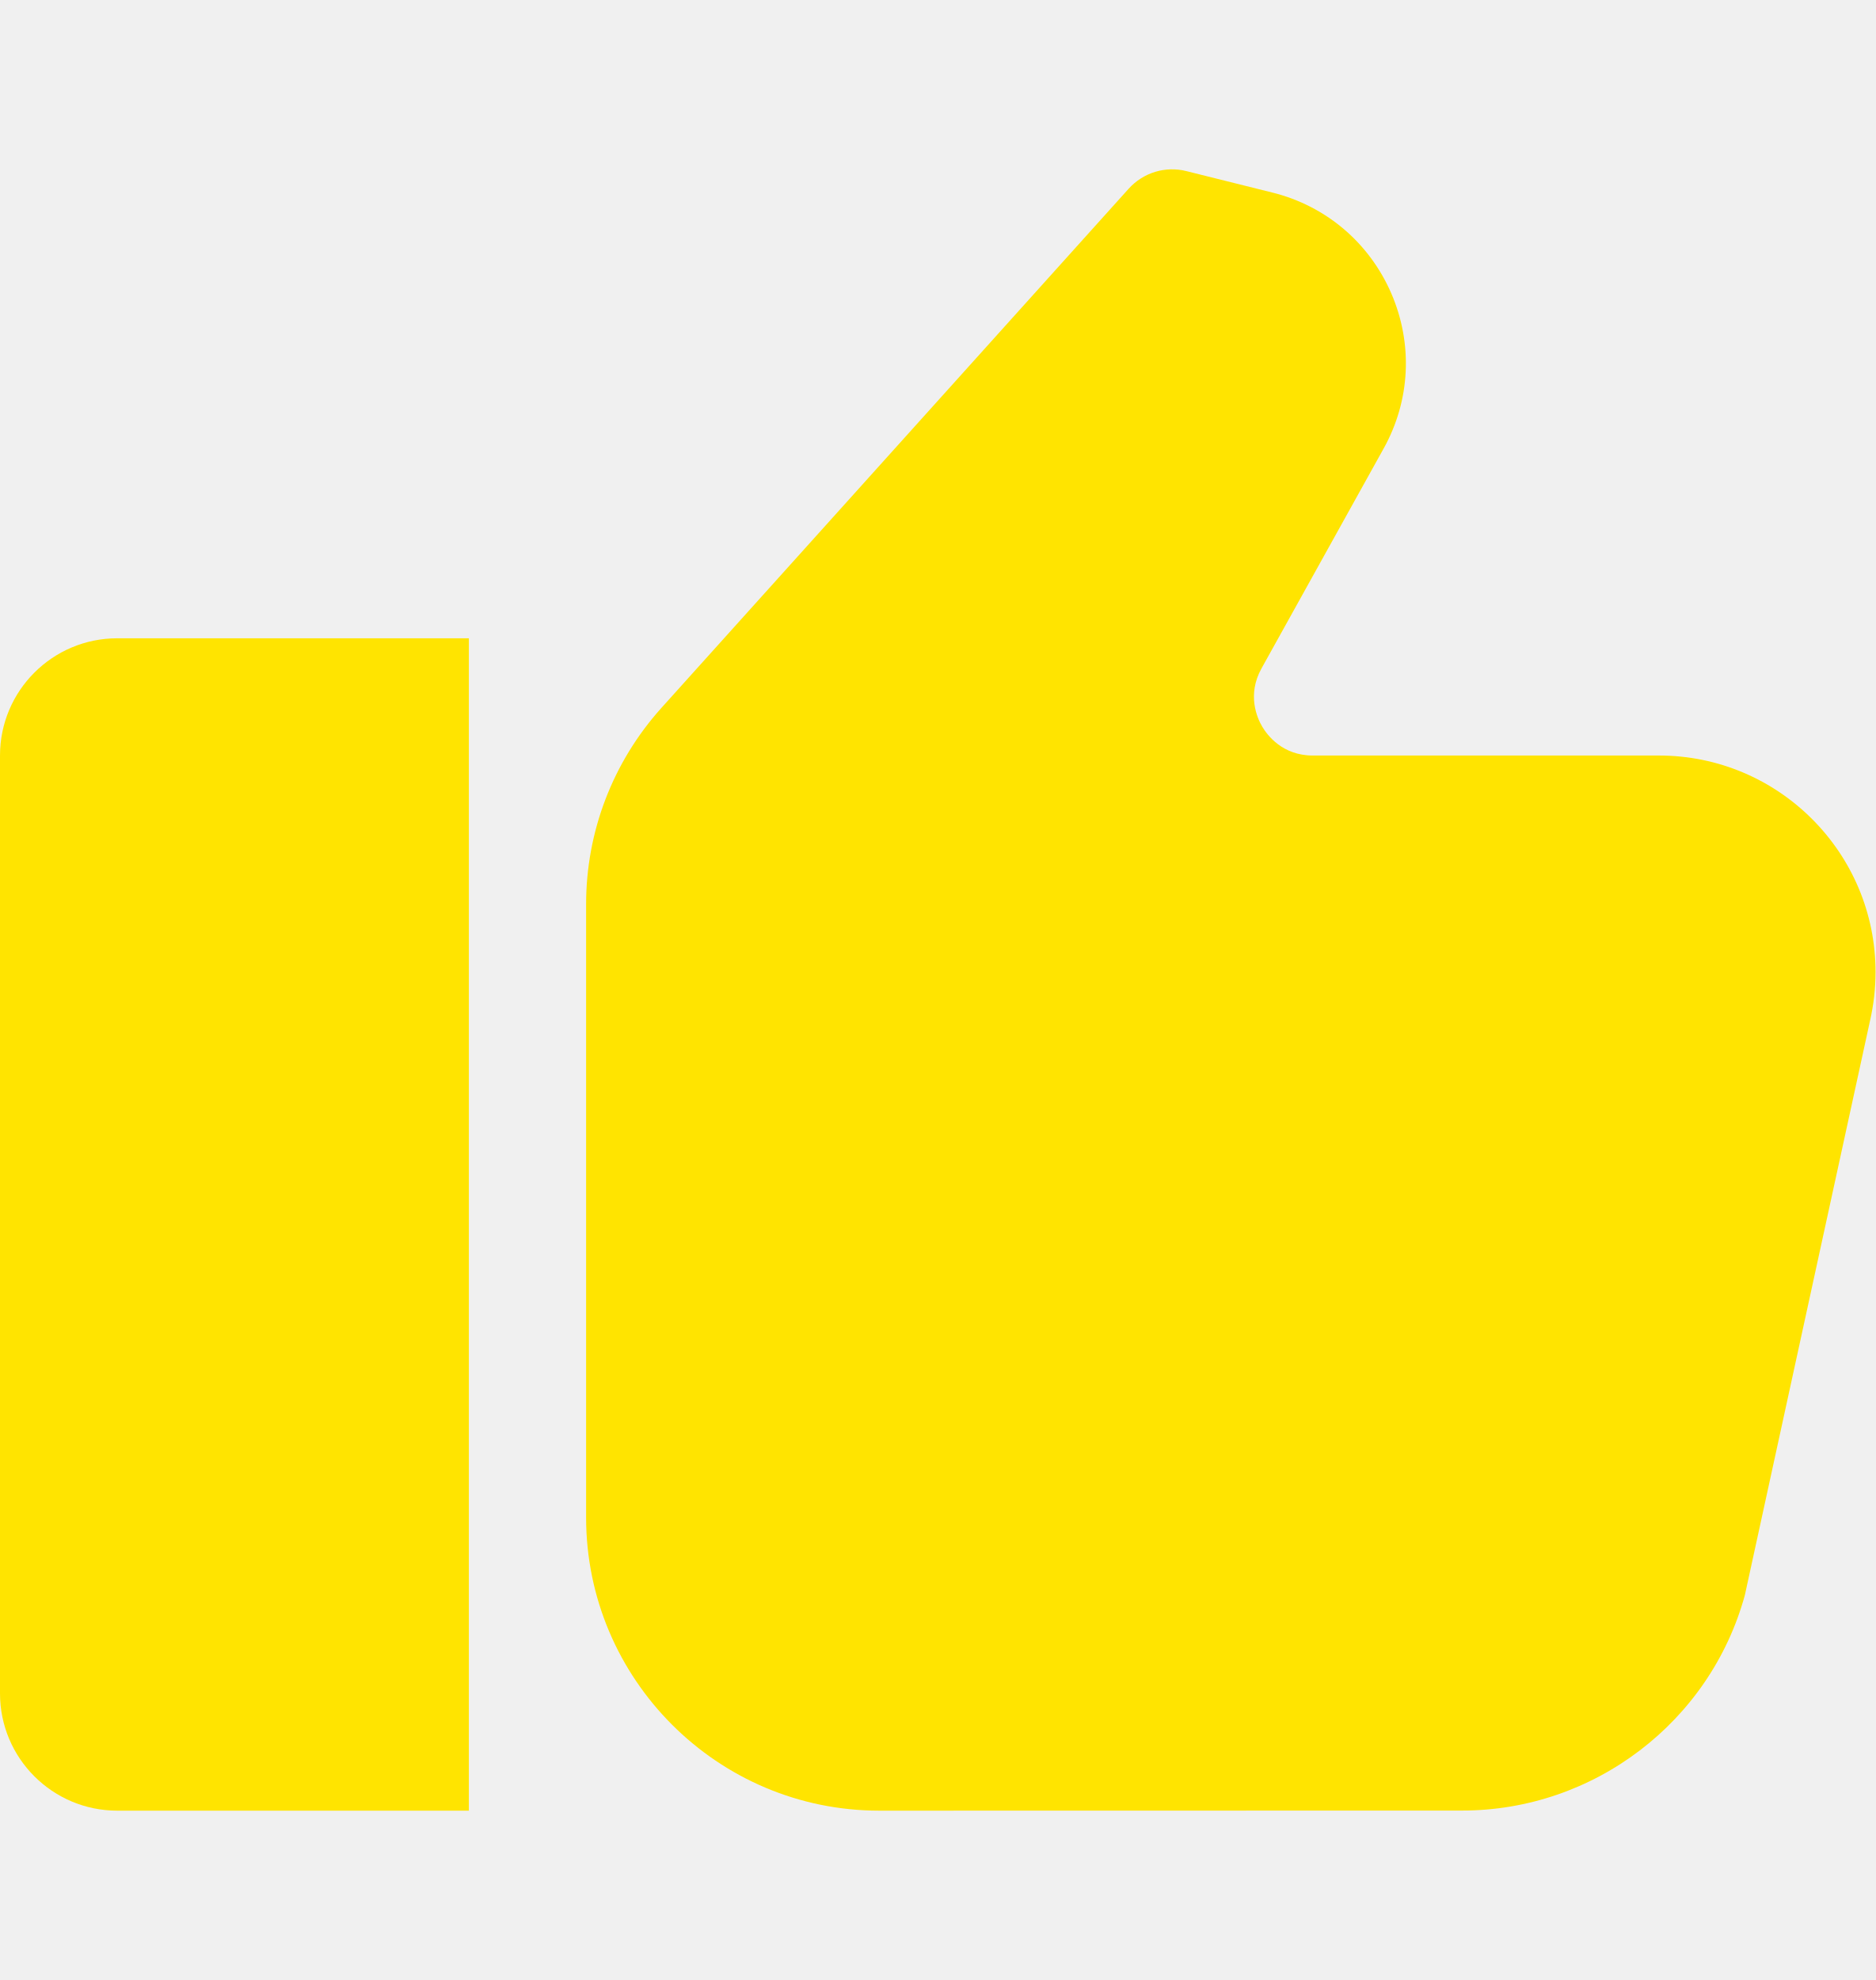
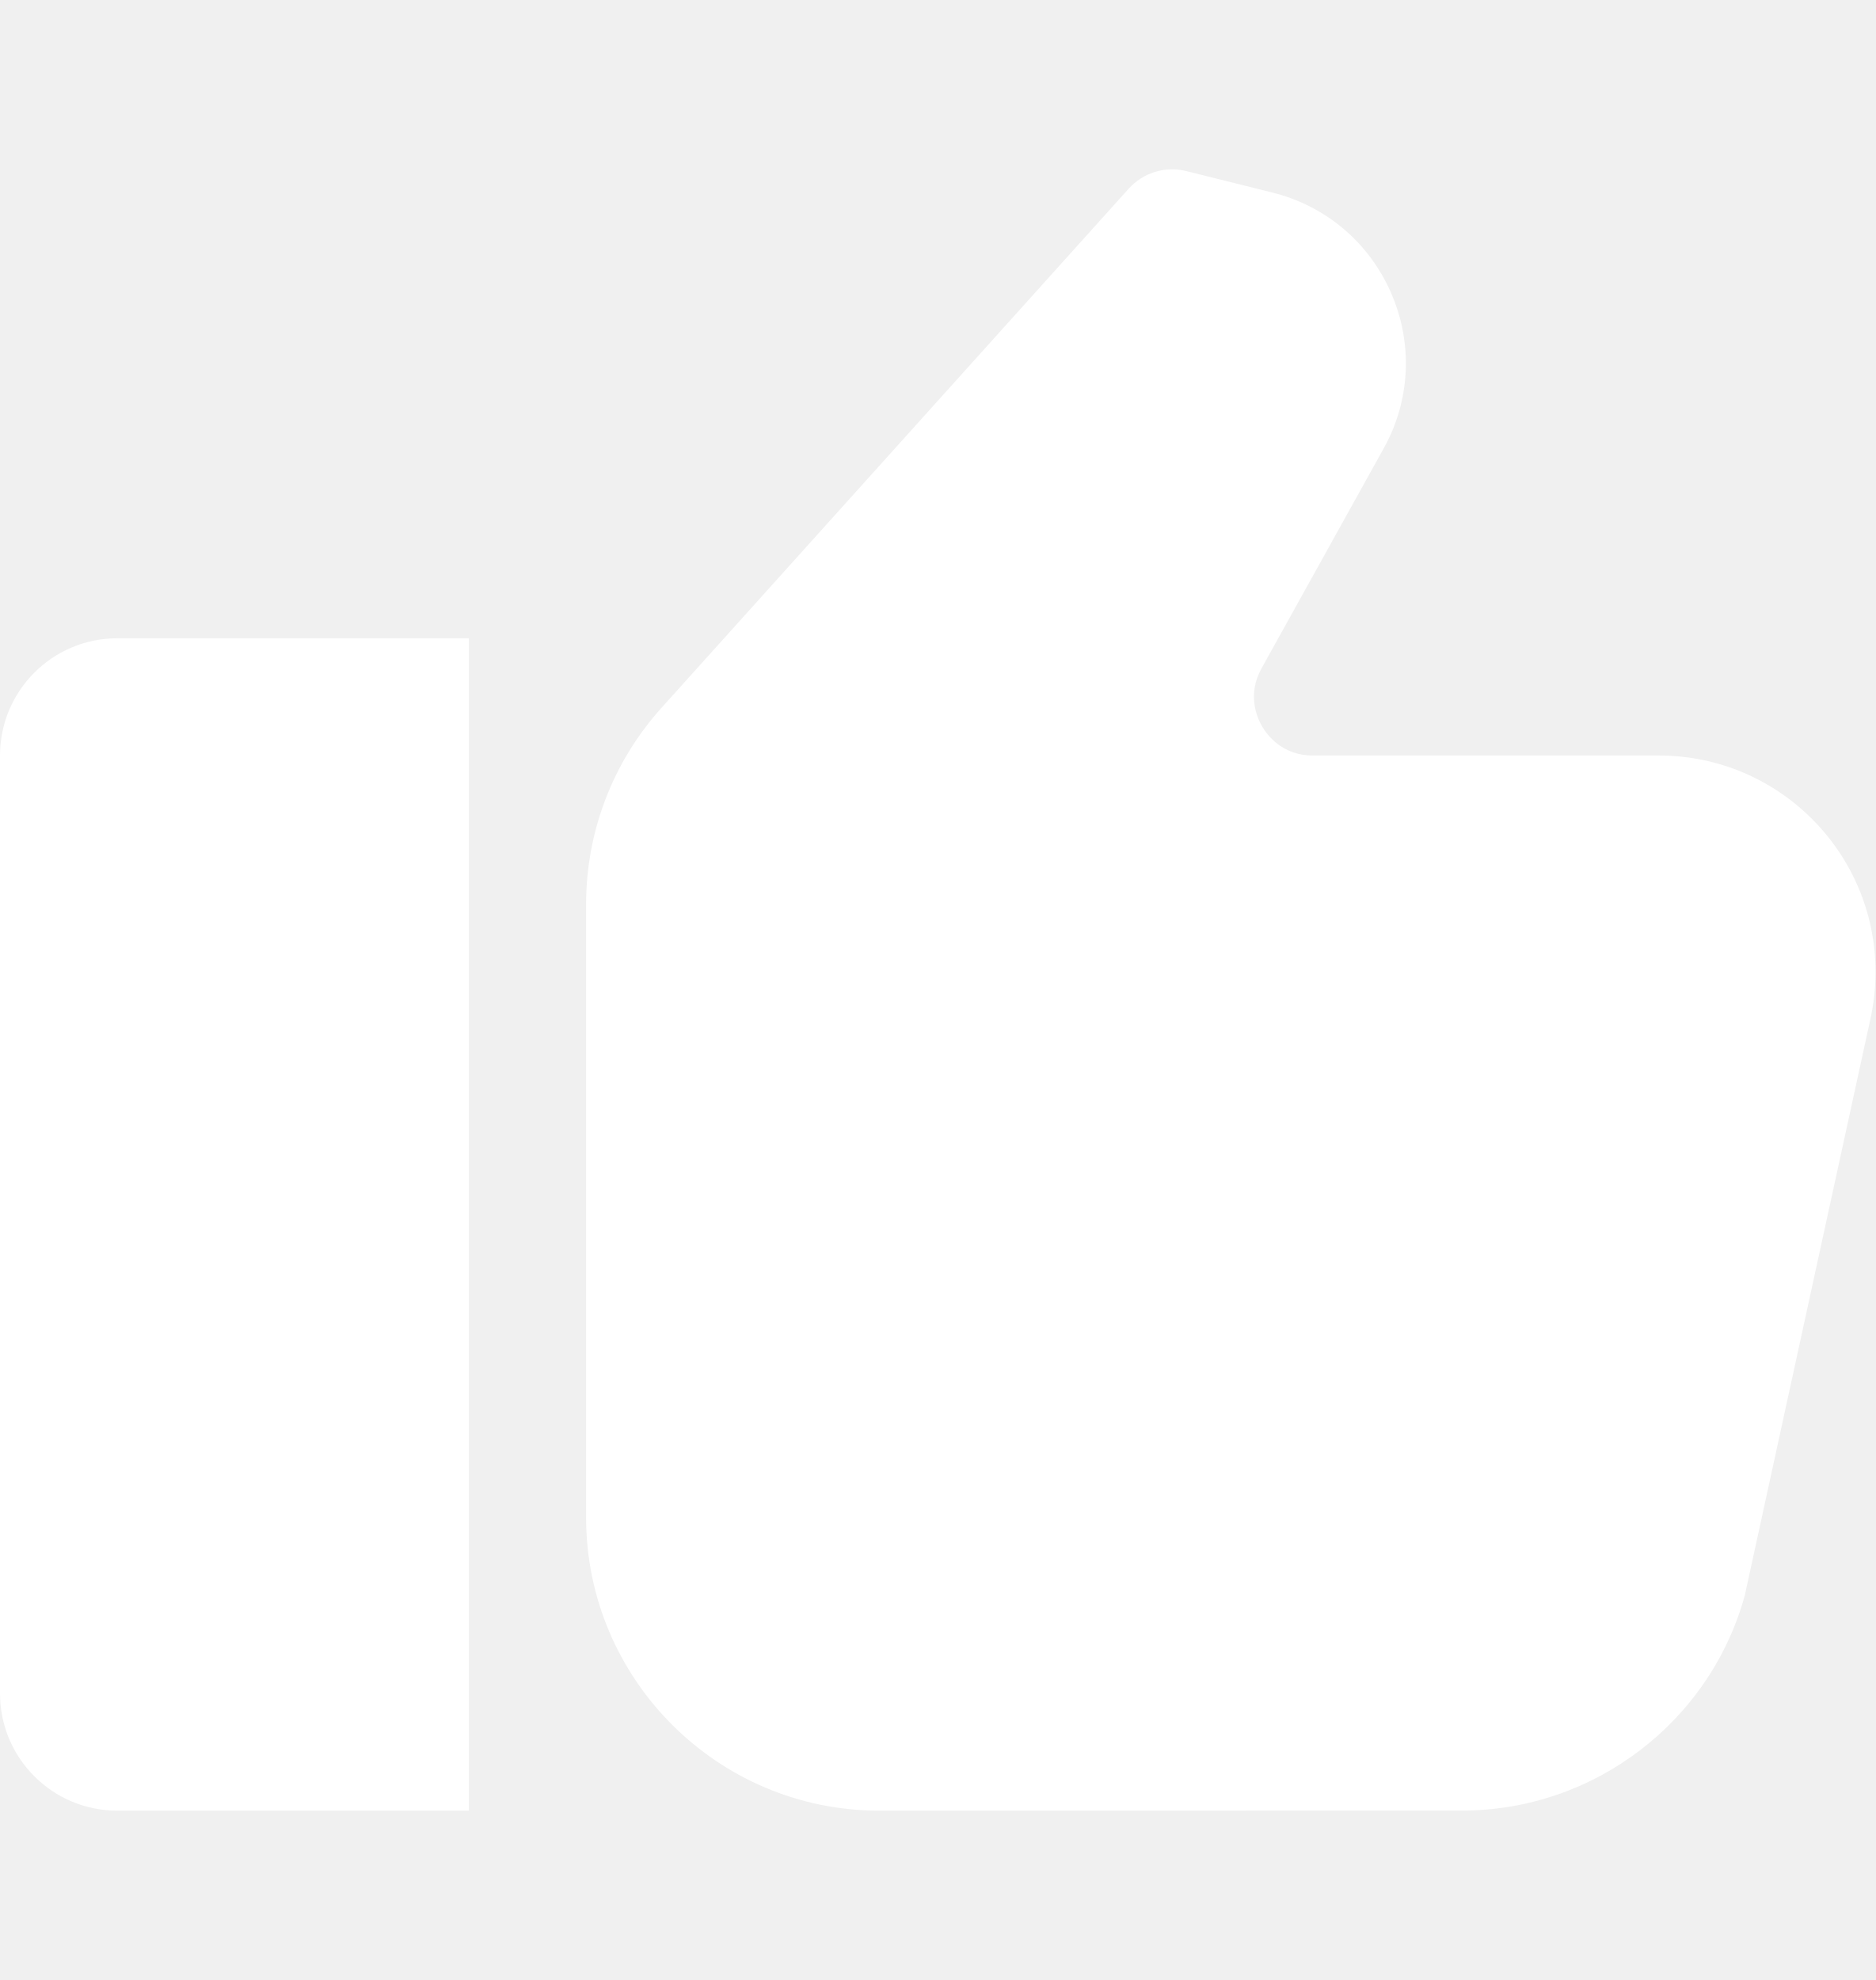
<svg xmlns="http://www.w3.org/2000/svg" width="18" height="19" viewBox="0 0 18 19" fill="none">
-   <path d="M0 7.25V16.25C0 16.871 0.504 17.375 1.125 17.375H4.5V6.125H1.125C0.504 6.125 0 6.629 0 7.25Z" fill="#FFE400" />
-   <path d="M15.922 7.25H12.599C12.309 7.25 12.163 7.056 12.114 6.973C12.065 6.89 11.966 6.668 12.107 6.414L13.279 4.304C13.536 3.843 13.562 3.299 13.352 2.814C13.141 2.329 12.726 1.976 12.212 1.848L11.386 1.642C11.185 1.591 10.972 1.656 10.832 1.811L6.346 6.795C5.881 7.313 5.625 7.981 5.625 8.676V14.562C5.625 16.113 6.887 17.375 8.438 17.375L14.033 17.374C15.297 17.374 16.413 16.523 16.746 15.306L17.947 9.795C17.982 9.642 18 9.485 18 9.327C18 8.182 17.068 7.25 15.922 7.25Z" fill="#FFE400" />
+   <path d="M0 7.25V16.25C0 16.871 0.504 17.375 1.125 17.375H4.5V6.125H1.125C0.504 6.125 0 6.629 0 7.25Z" fill="#FFFFFF" />
+   <path d="M15.922 7.25H12.599C12.309 7.25 12.163 7.056 12.114 6.973C12.065 6.89 11.966 6.668 12.107 6.414L13.279 4.304C13.536 3.843 13.562 3.299 13.352 2.814C13.141 2.329 12.726 1.976 12.212 1.848L11.386 1.642C11.185 1.591 10.972 1.656 10.832 1.811L6.346 6.795C5.881 7.313 5.625 7.981 5.625 8.676V14.562C5.625 16.113 6.887 17.375 8.438 17.375L14.033 17.374C15.297 17.374 16.413 16.523 16.746 15.306L17.947 9.795C17.982 9.642 18 9.485 18 9.327C18 8.182 17.068 7.25 15.922 7.25Z" fill="#FFFFFF" />
</svg>
